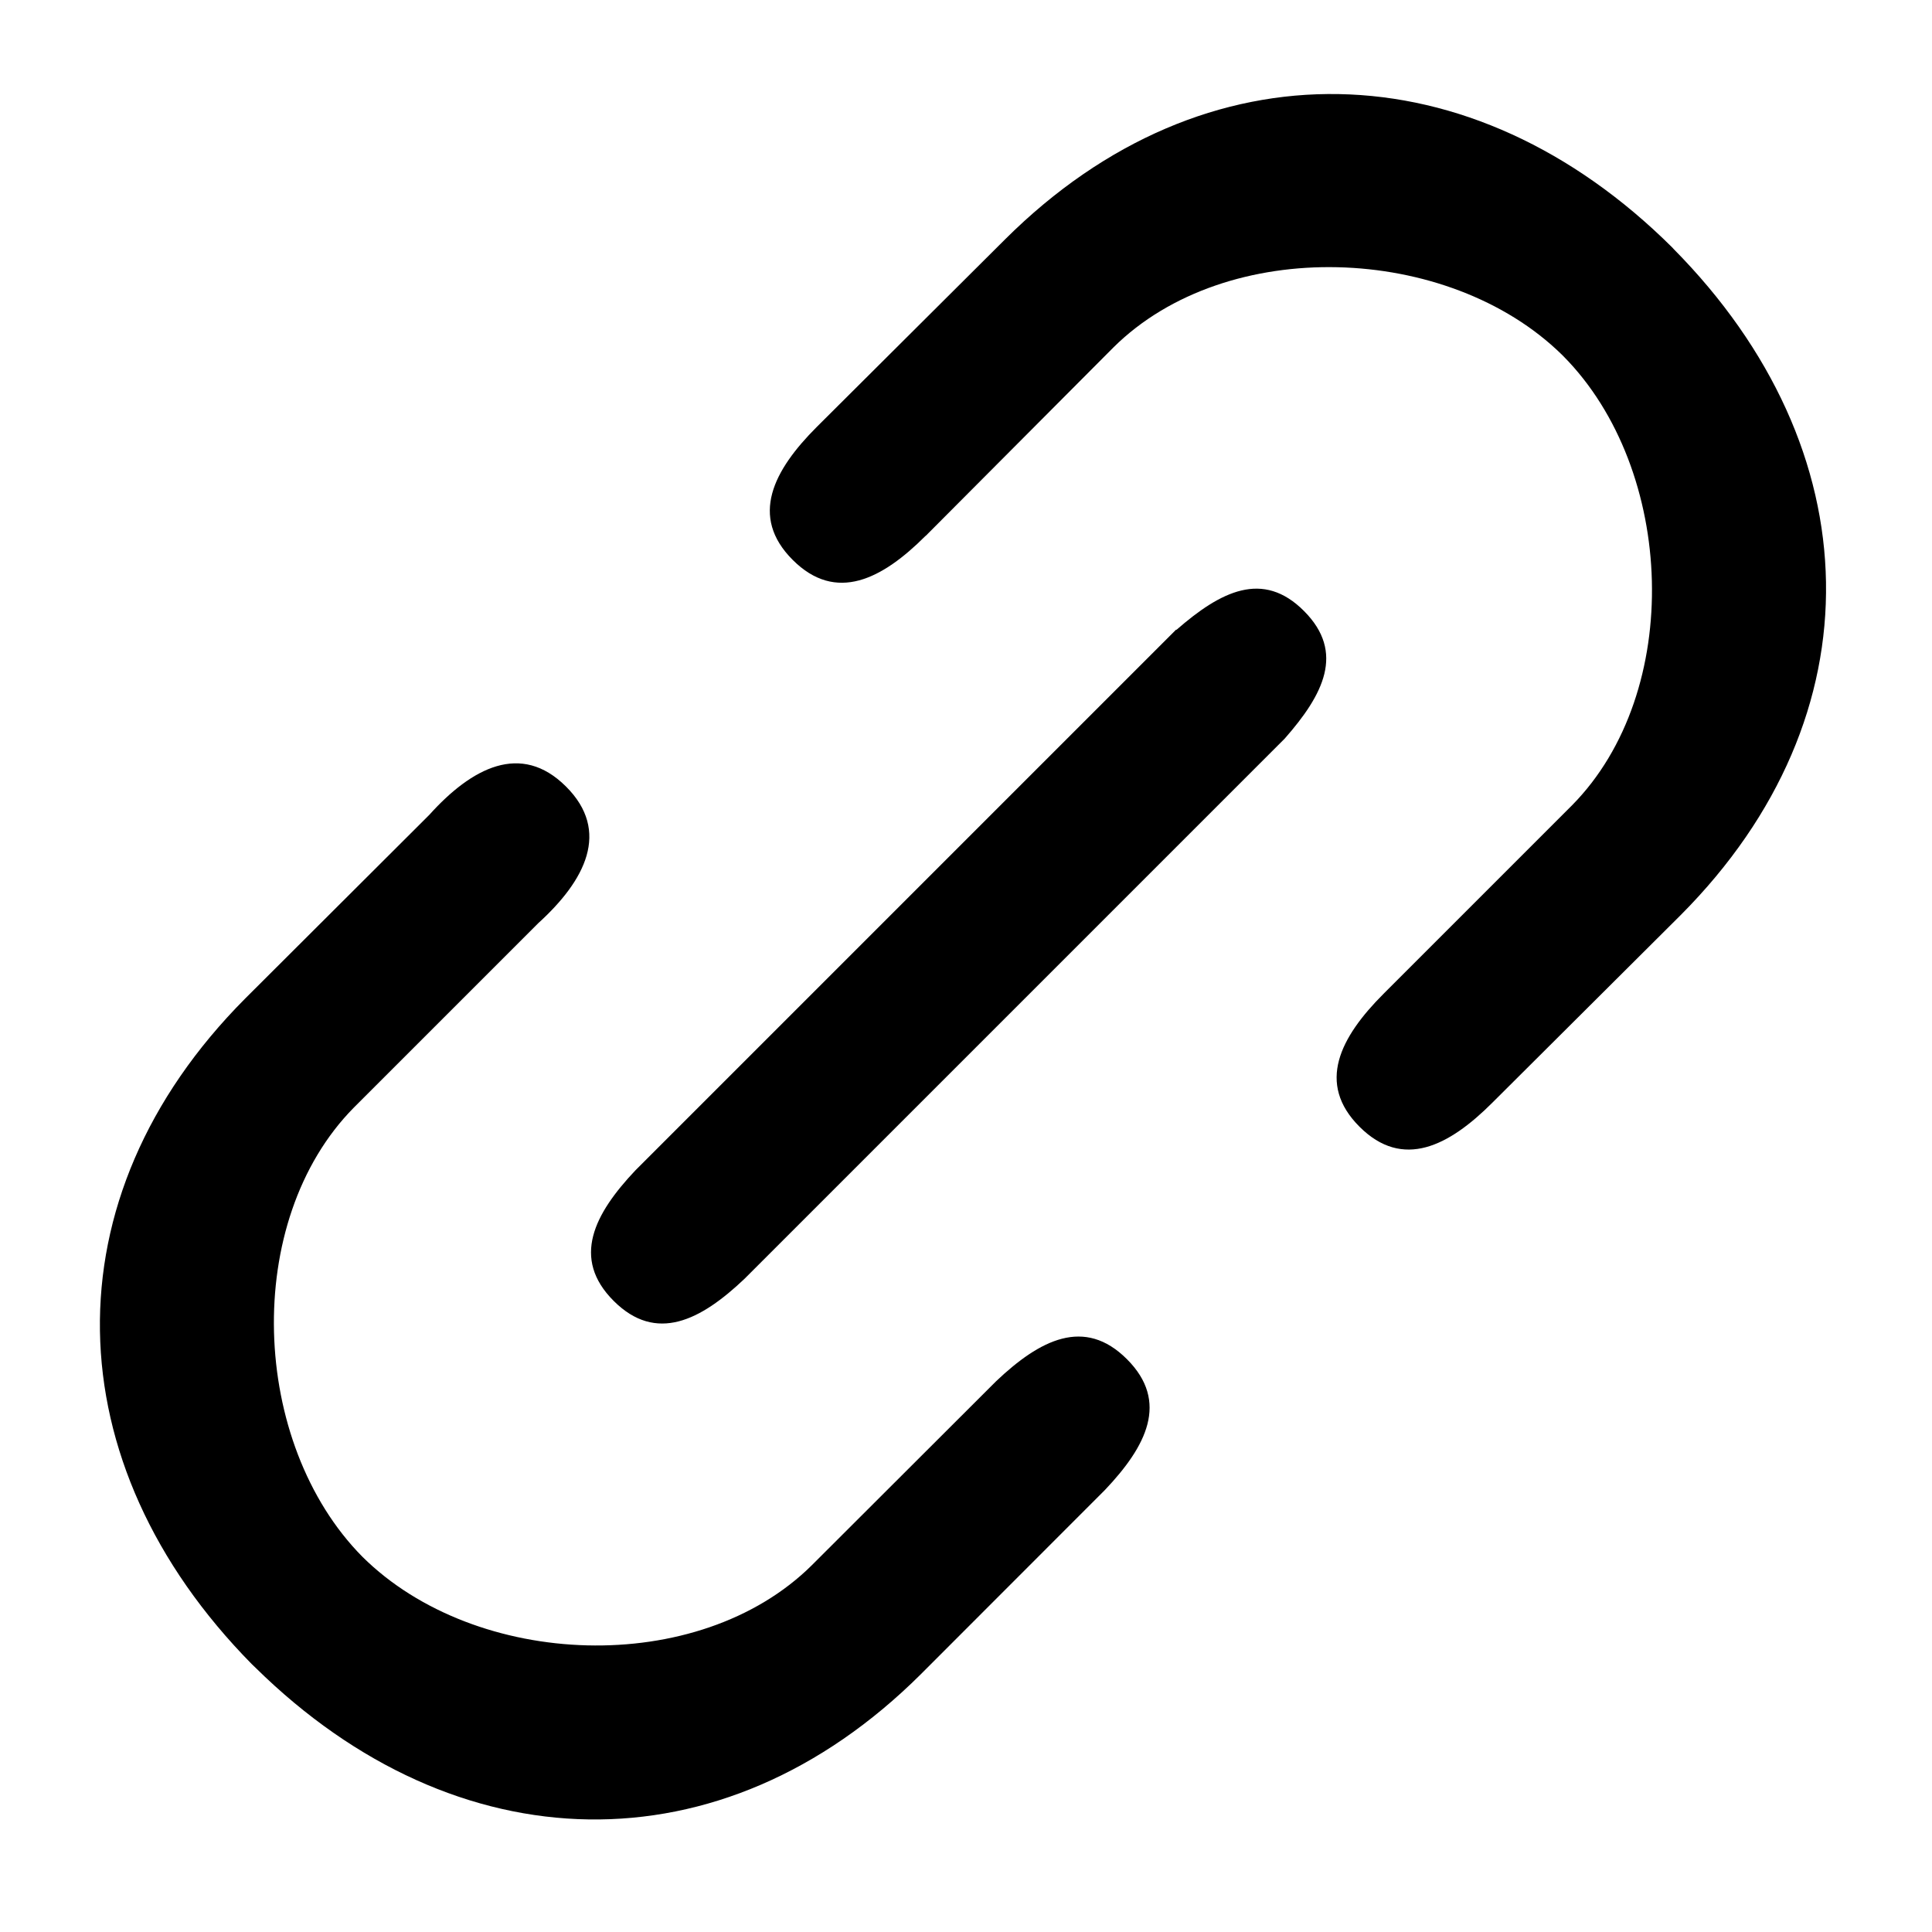
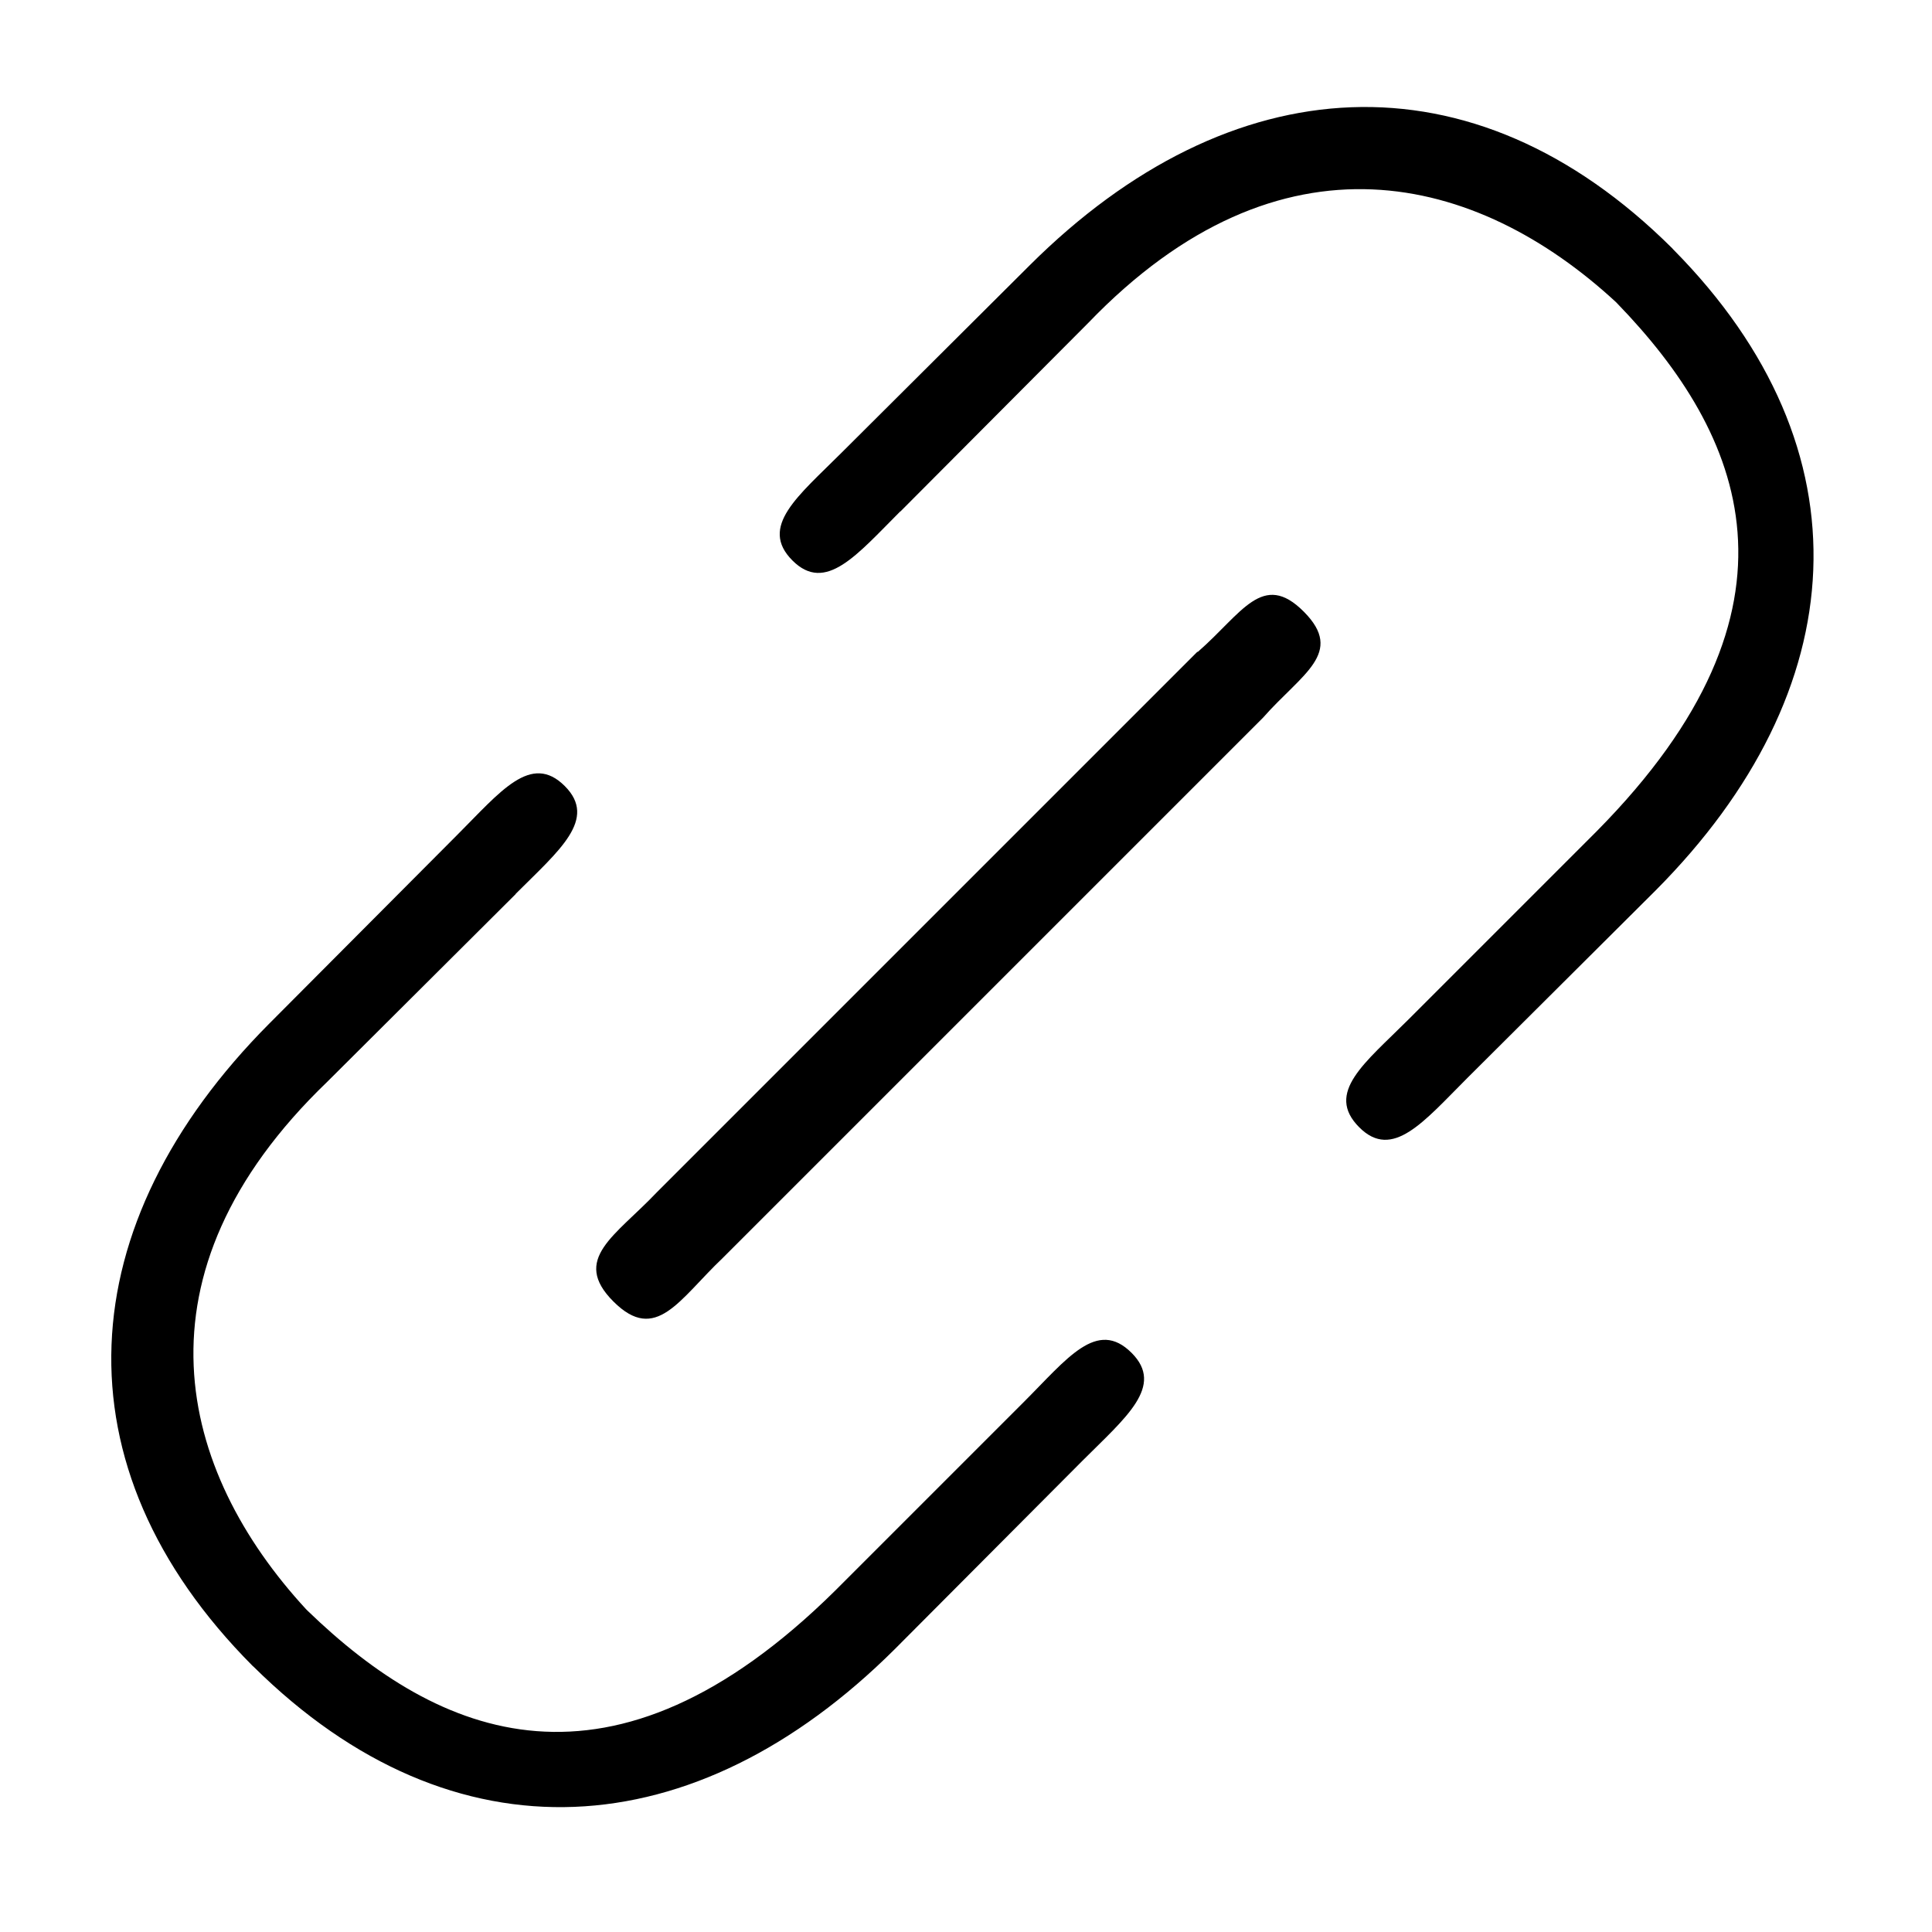
<svg xmlns="http://www.w3.org/2000/svg" width="572pt" height="572pt" version="1.1" viewBox="-18 -18 572.01 572">
-   <path d="m256.03 140.65c-12.827 12.827-26.513 19.938-39.34 7.111-12.827-12.827-5.716-26.513 7.111-39.34l55.81-55.596c59.255-58.96 138.3-56.465 197.55 2.495l0.301 0.343c58.673 59.288 61.034 138.09 2.194 197.21l-55.81 55.596c-12.827 12.827-26.513 19.938-39.34 7.111-12.827-12.827-5.716-26.513 7.111-39.34l55.81-55.81c33.189-33.581 30.694-99.34-2.495-132.92l-0.472-0.472c-33.648-33.021-99.309-35.382-132.79-2.194l-55.596 55.81zm74.326 27.789c13.038-11.363 25.543-17.779 37.744-5.522 12.201 12.258 5.694 24.766-5.729 37.751l-159.96 159.96c-12.909 12.259-26.123 19.112-38.717 6.53-12.594-12.582-5.759-25.796 6.488-38.716l160-160zm-53.406 222.47c12.92-12.247 26.134-19.082 38.717-6.488 12.582 12.594 5.729 25.808-6.53 38.717l-54.522 54.565c-59.005 58.724-137.57 56.497-196.91-1.894l-1.202-1.159c-58.437-59.342-60.683-137.96-1.937-196.99l54.522-54.394c12.567-13.965 27.156-21.673 40.471-8.419 13.315 13.254 5.708 27.845-8.199 40.477l-54.565 54.565c-33.222 33.601-30.727 99.406 2.495 133.01 33.592 33.326 99.501 35.821 133.09 2.495z" stroke-width="4.293" />
+   <g stroke-width="4.293">
+     <path d="m248.54 133.41c-12.827 12.827-22.113 24.338-31.915 14.536-10.025-10.025 1.709-19.088 14.536-31.915l55.81-55.596c59.255-58.96 130.88-63.89 190.13-4.93l0.301 0.343c58.673 59.288 53.609 130.67-5.23 189.79l-55.81 55.596c-12.827 12.827-22.088 24.364-31.915 14.536-10.256-10.256 1.709-19.088 14.536-31.915l55.81-55.81c65.573-66.347 43.464-117.53 5.99-156.25l-0.472-0.472c-40.932-37.734-99.078-53.033-156.12 6.291l-55.596 55.81z" />
+     <path d="m336.65 174.99c13.038-11.363 19.179-24.143 31.38-11.886 12.201 12.258-0.67 18.402-12.093 31.387l-159.96 159.96c-12.909 12.259-19.759 25.476-32.353 12.894-12.594-12.582 0.605-19.432 12.852-32.352l160-160z" />
+     <path d="m134.68 246.64c12.827-12.827 24.338-22.113 14.536-31.915-10.025-10.025-19.088 1.709-31.915 14.536l-55.596 55.81c-58.96 59.255-63.89 130.88-4.93 190.13l0.343 0.301c59.288 58.673 130.67 53.609 189.79-5.23l55.596-55.81c12.827-12.827 24.364-22.088 14.536-31.915-10.256-10.256-19.088 1.709-31.915 14.536l-55.81 55.81c-66.347 65.573-117.53 43.464-156.25 5.99l-0.472-0.472c-37.734-40.932-53.033-99.078 6.291-156.12l55.81-55.596z" />
+   </g>
</svg>
